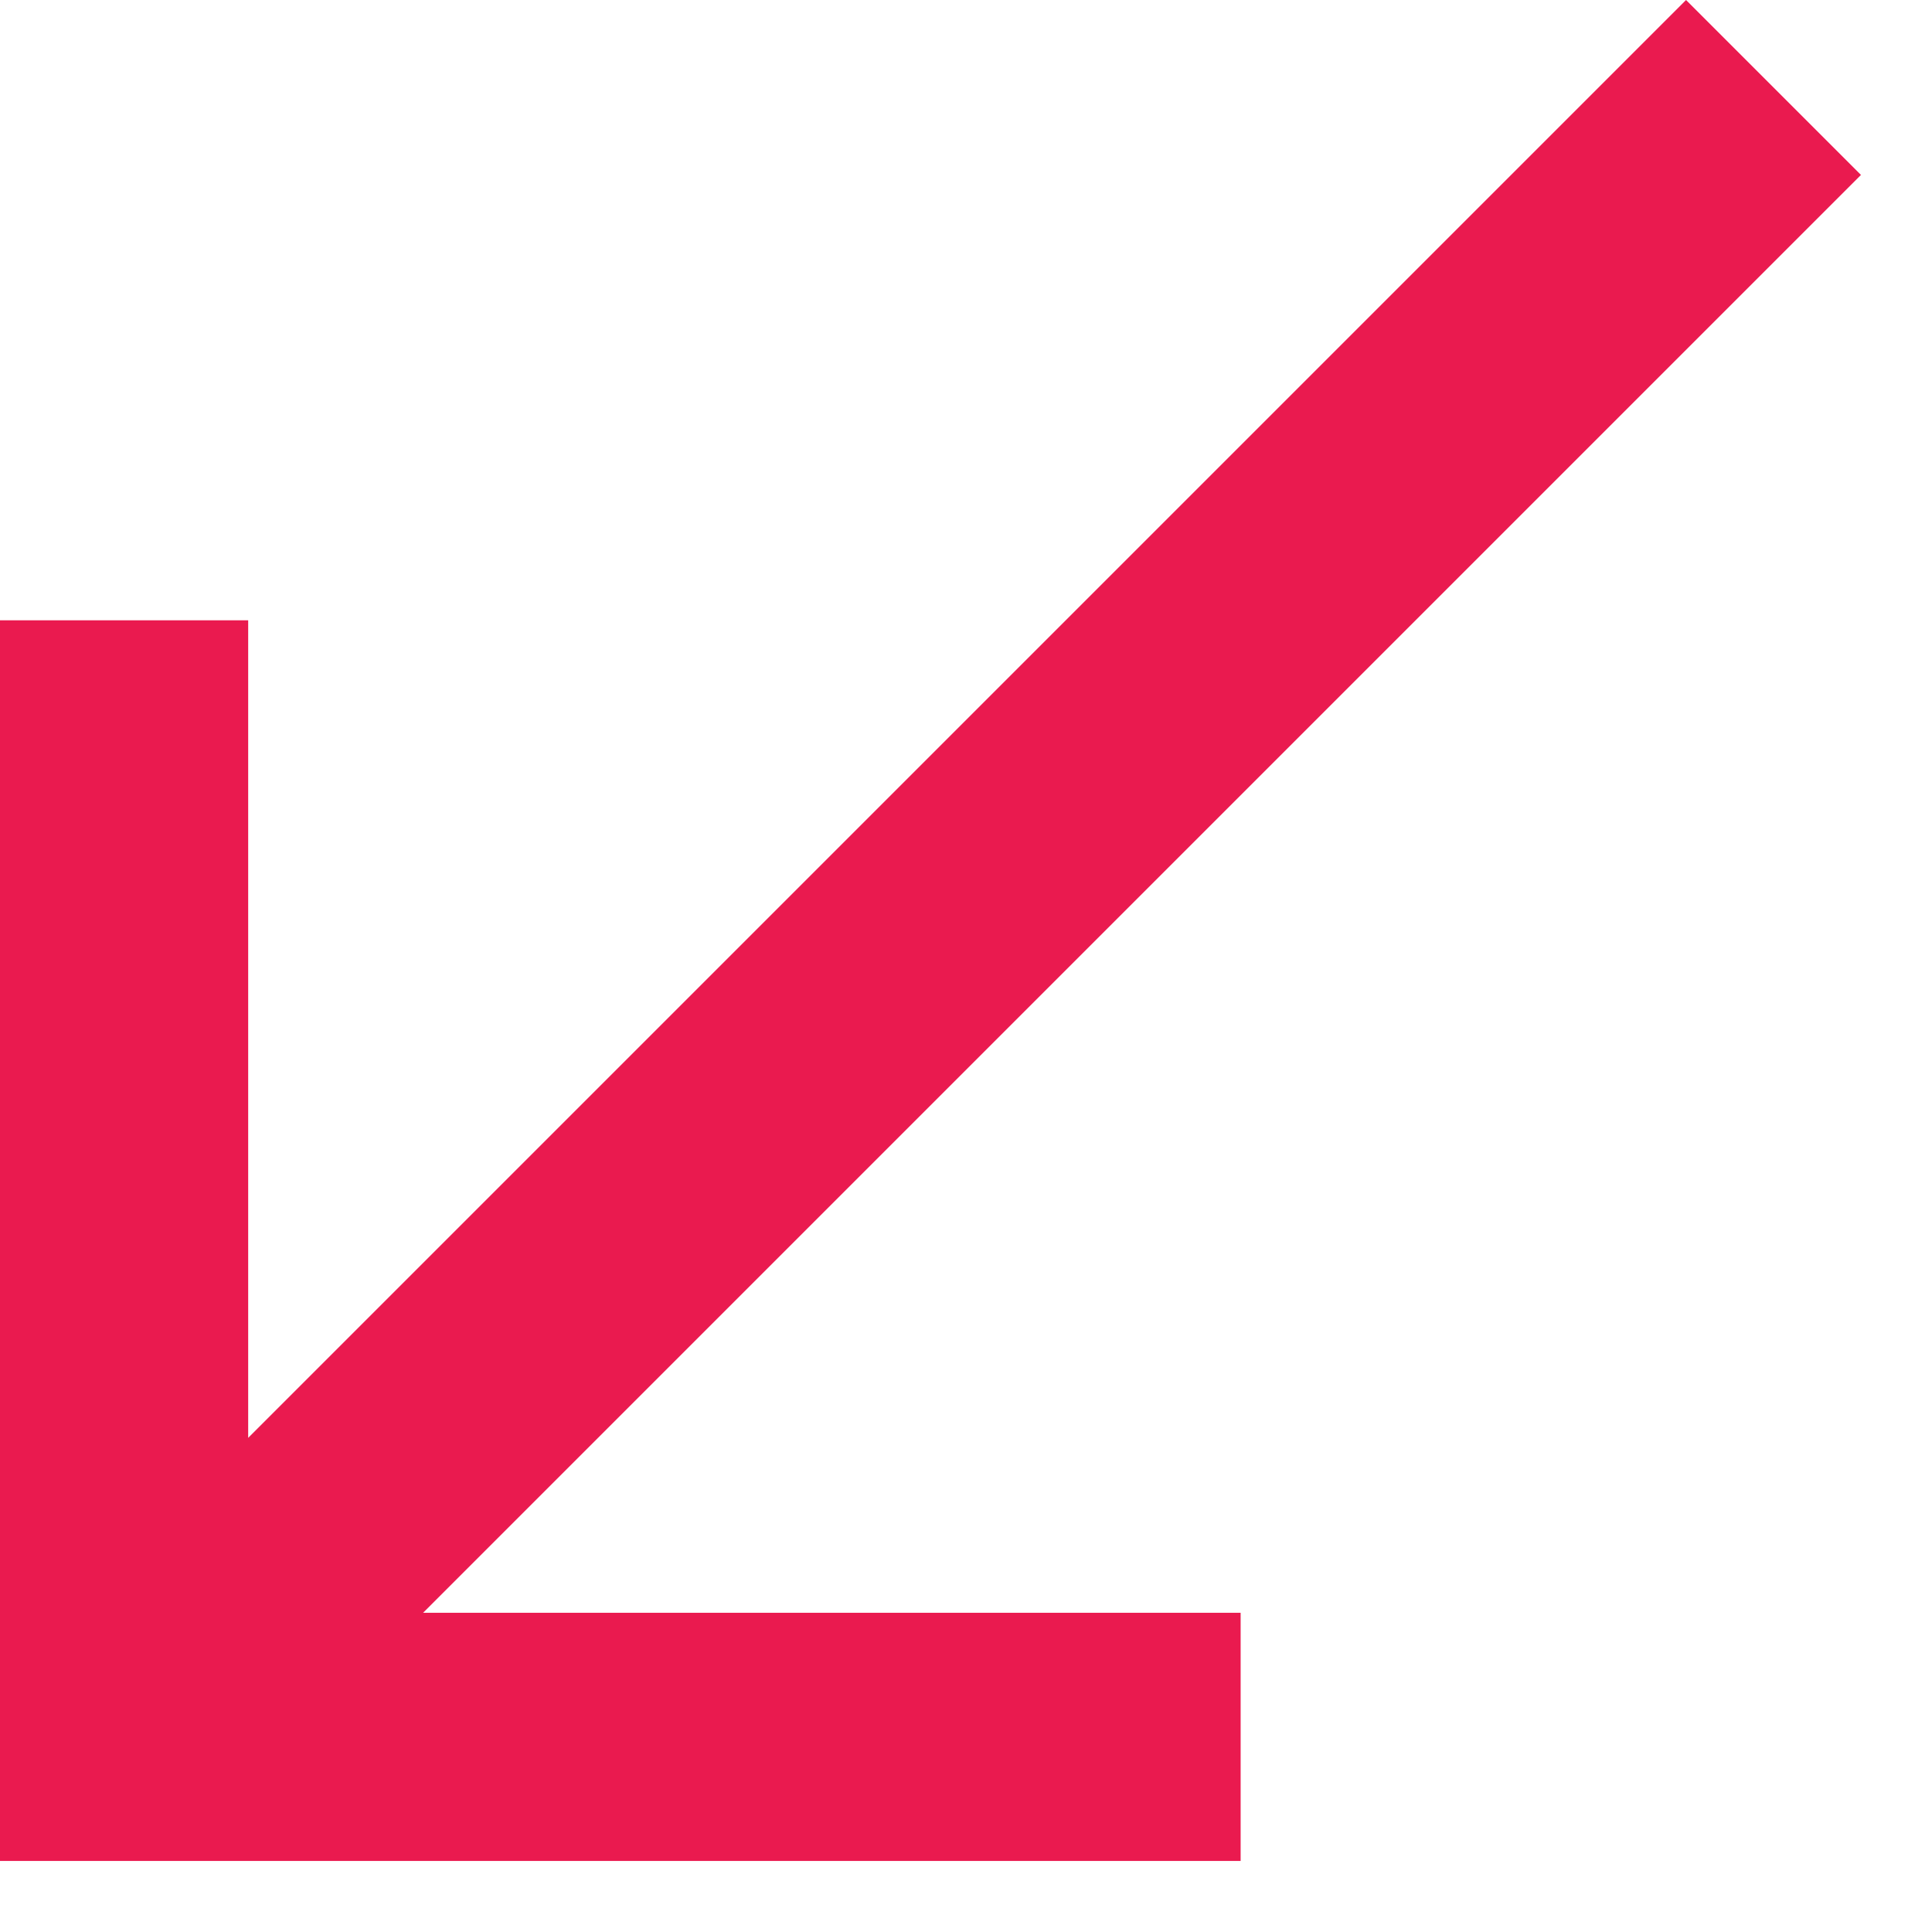
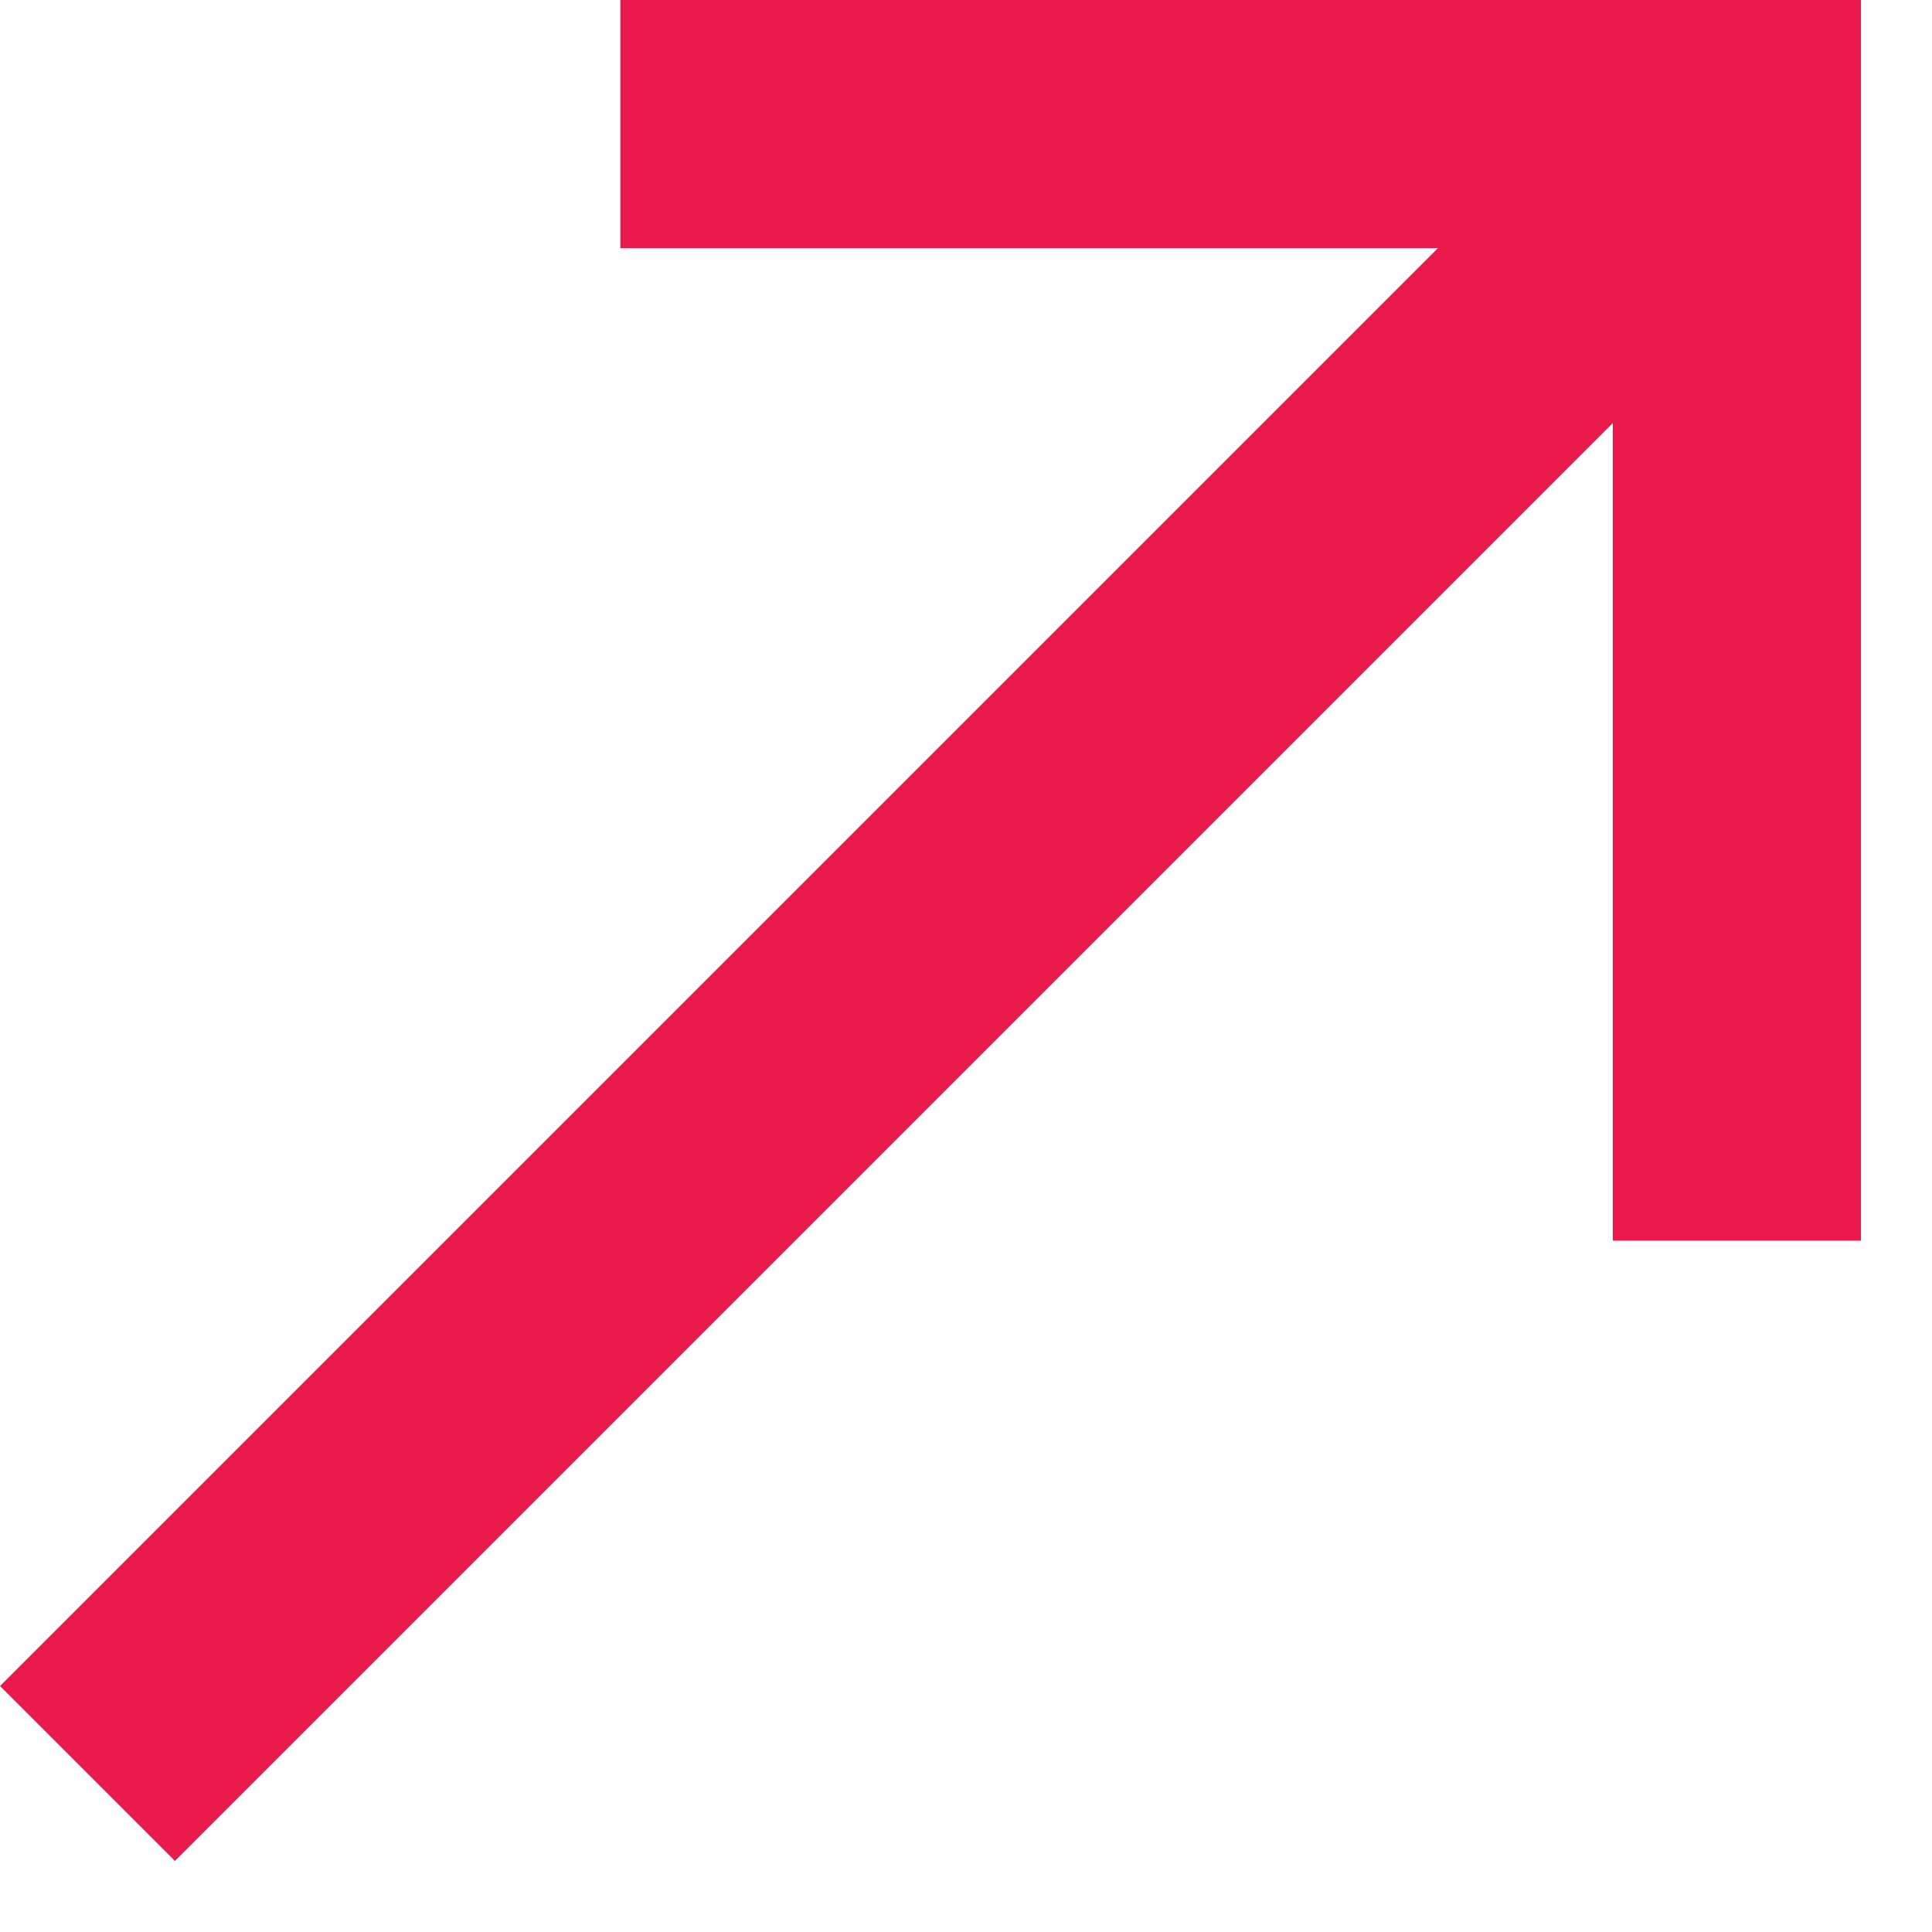
<svg xmlns="http://www.w3.org/2000/svg" width="13" height="13" viewBox="0 0 13 13" fill="none">
-   <path d="M12.522 1.177L11.345 0L1.67 9.675V4.174H0V12.522H8.348V10.852H2.847L12.522 1.177Z" fill="#EA1A4F" />
+   <path d="M0 11.345L1.177 12.522L10.852 2.847L10.852 8.348H12.522L12.522 -1.04904e-05L4.174 -1.04904e-05V1.67L9.675 1.67L0 11.345Z" fill="#EA1A4F" />
</svg>
